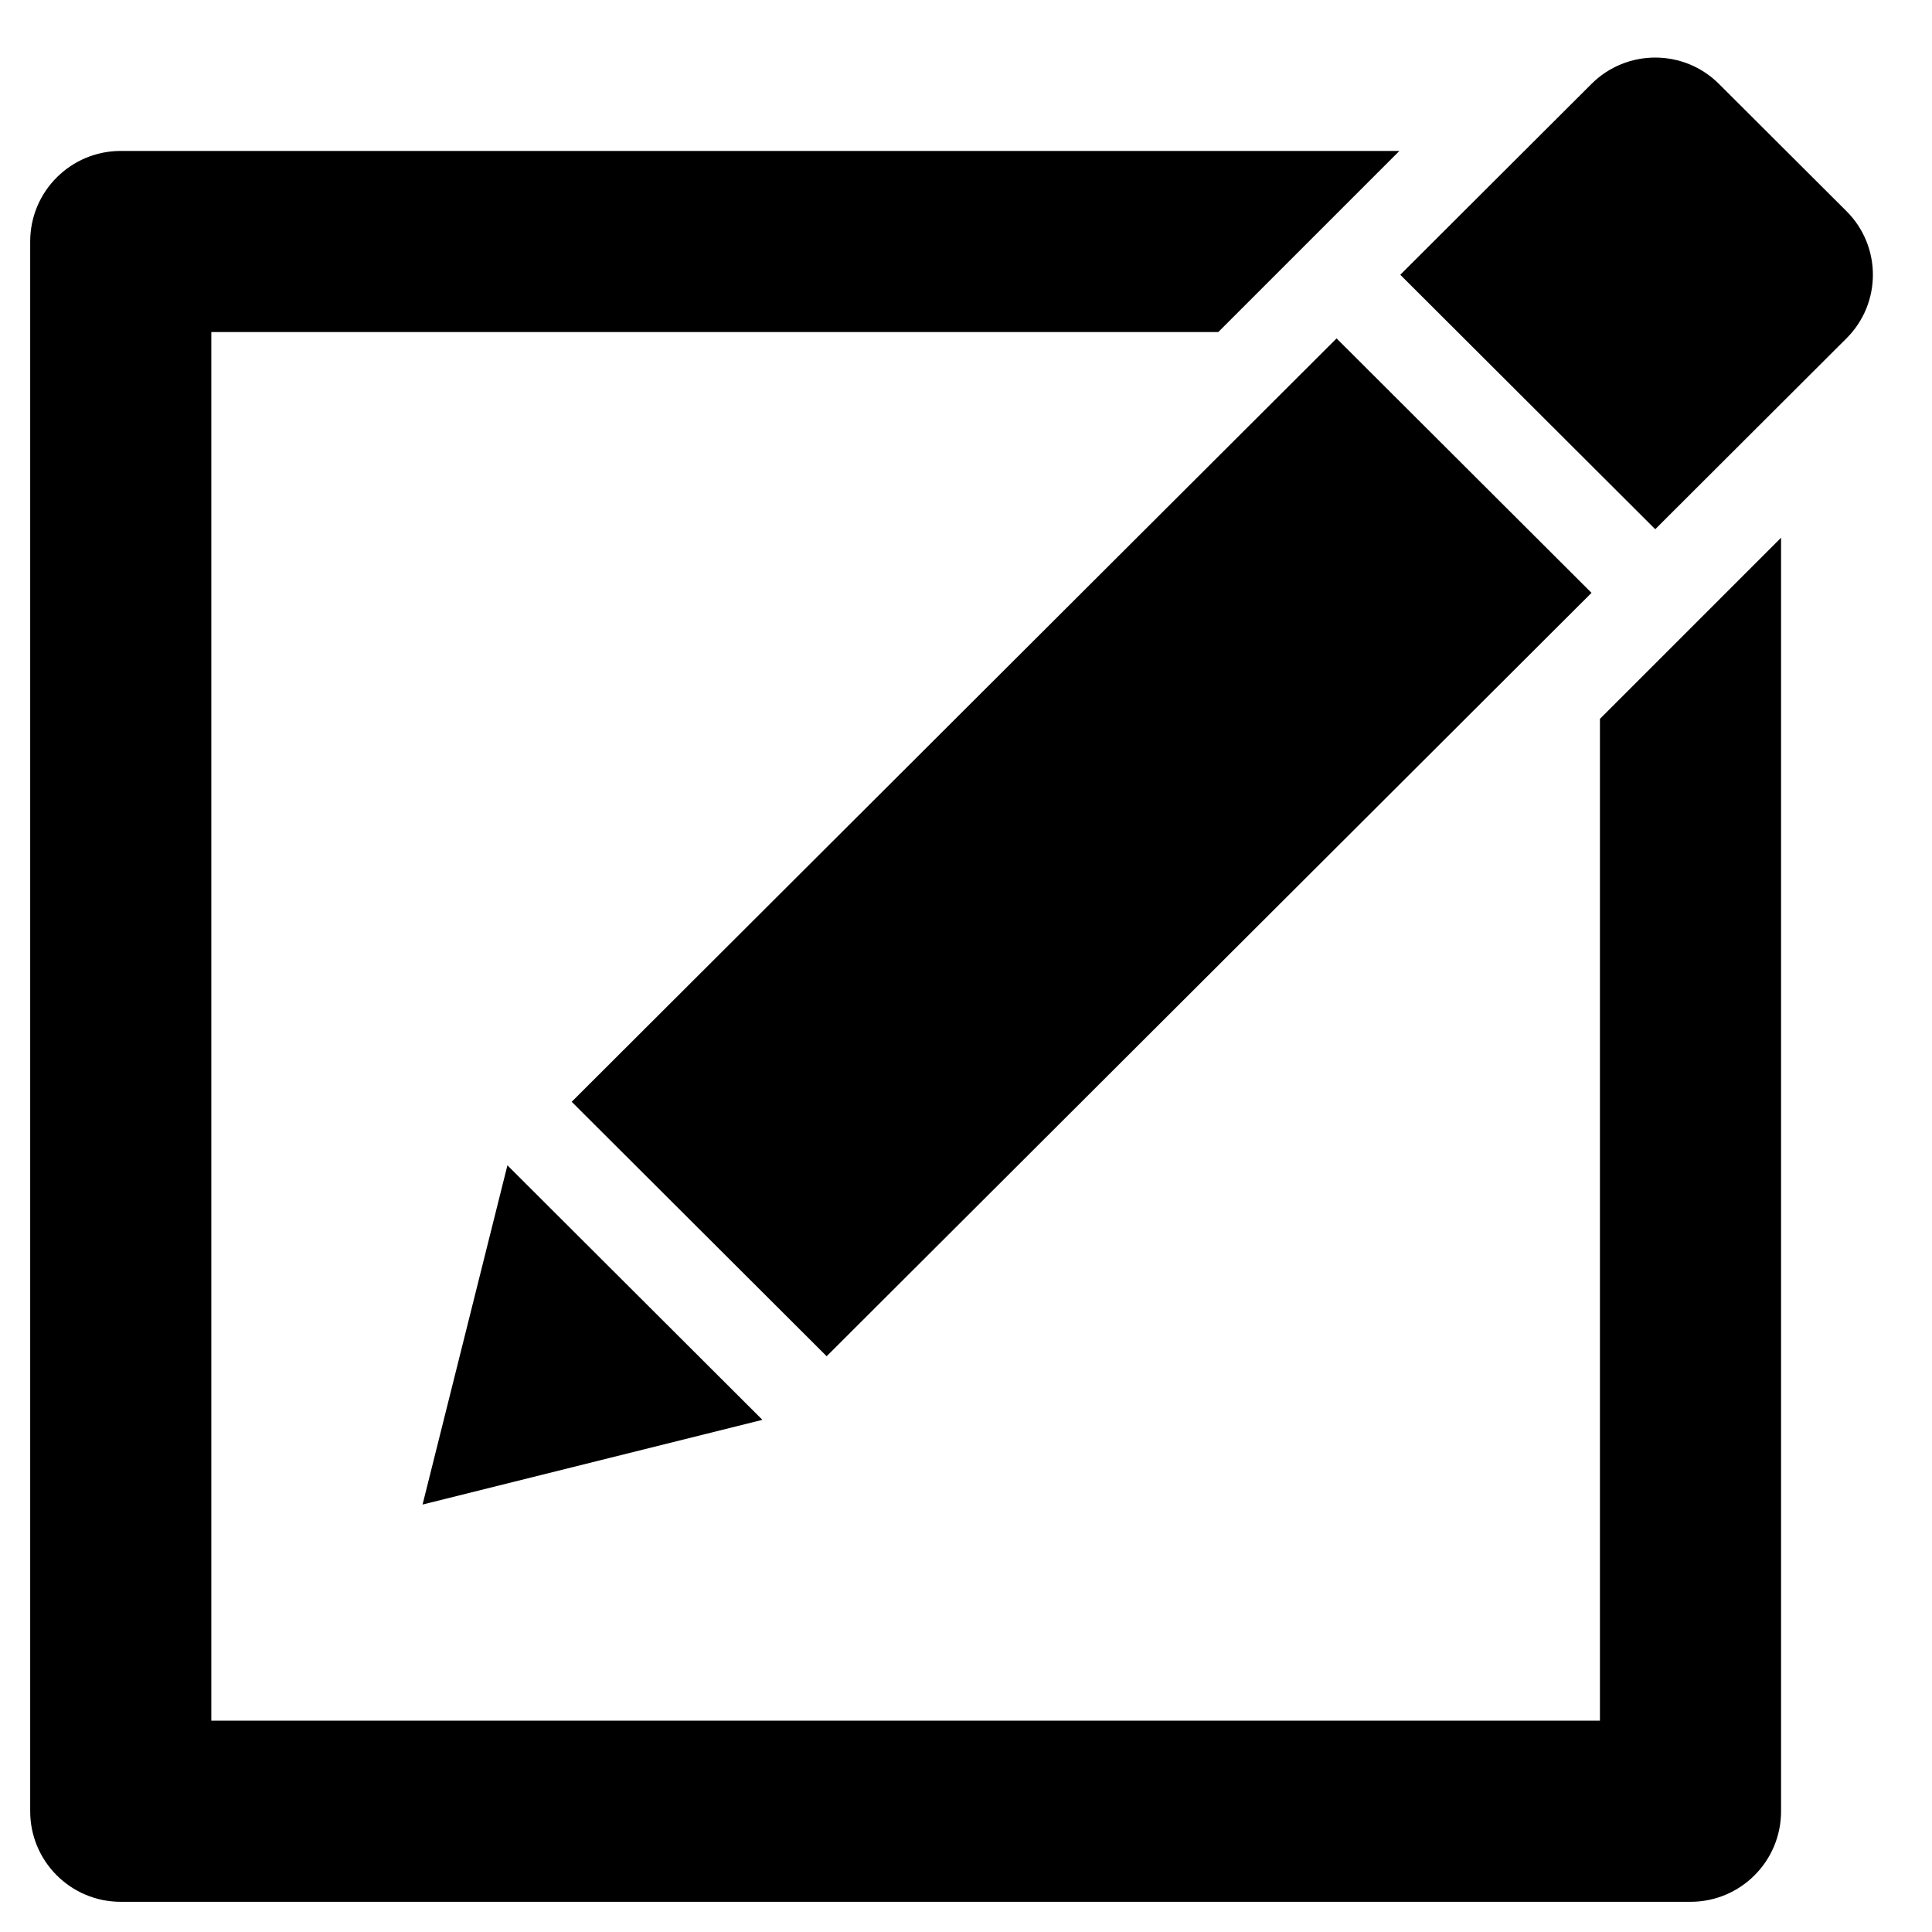
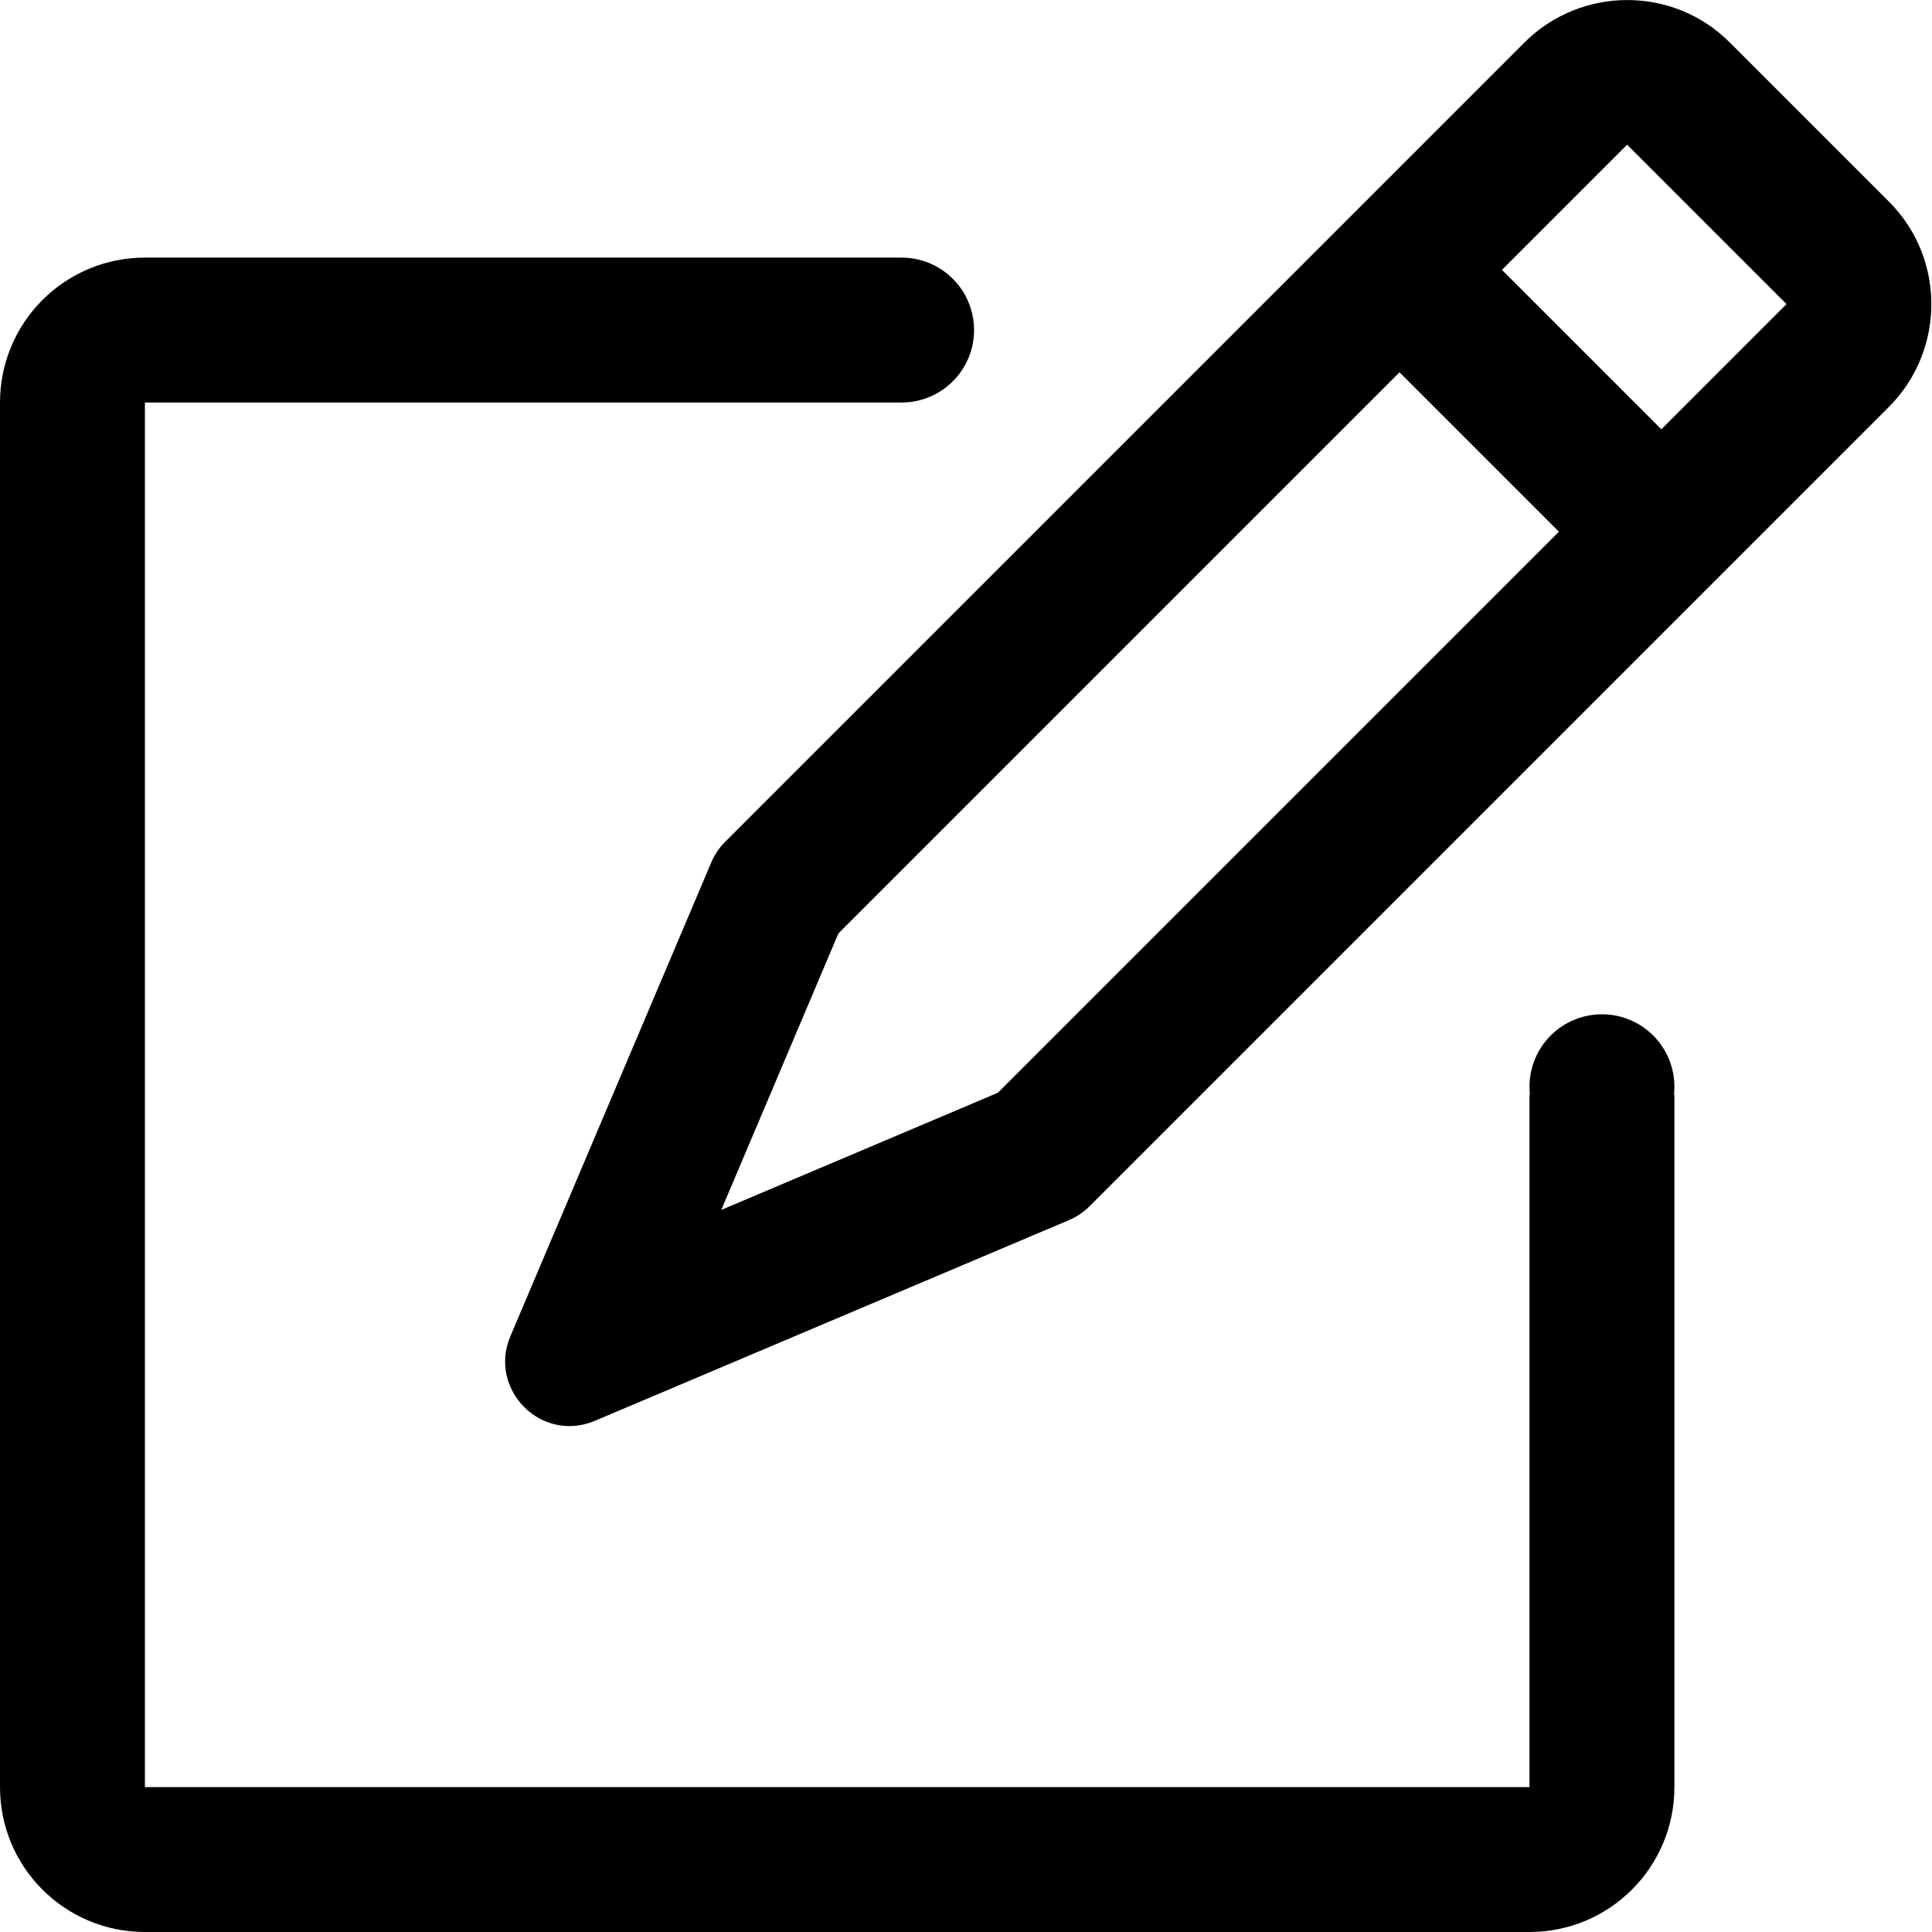
- <svg xmlns="http://www.w3.org/2000/svg" class="icon" viewBox="0 0 1024 1024" width="200" height="200">
-   <defs>
-     <style />
-   </defs>
-   <path d="M978.672 111.92l-67.584-67.44c-18.656-18.624-48.912-18.624-67.568 0L742.176 145.632l135.136 134.864 101.344-101.152c18.688-18.608 18.688-48.8.016-67.424zM848 912H112V176h533.712l96-96H64c-26.512 0-48 21.488-48 48v832c0 26.512 21.488 48 48 48h832c26.512 0 48-21.488 48-48V285.008l-96 96V912zm-4.464-597.776L708.416 179.36 303.008 583.968l135.136 134.864 405.392-404.608zM223.968 797.44l180.128-44.896-135.152-134.896-44.976 179.792z" />
+ <svg xmlns="http://www.w3.org/2000/svg" width="128" height="128">
+   <path d="M106.133 67.2a4.797 4.797 0 0 0-4.8 4.8c0 .187.014.36.027.533h-.027V118.4H9.6V26.667h50.133c2.654 0 4.8-2.147 4.8-4.8 0-2.654-2.146-4.8-4.8-4.8H9.6a9.594 9.594 0 0 0-9.6 9.6V118.4c0 5.307 4.293 9.6 9.6 9.6h91.733c5.307 0 9.6-4.293 9.6-9.6V72.533h-.026c.013-.173.026-.346.026-.533 0-2.653-2.146-4.8-4.8-4.8z" />
+   <path d="M125.16 13.373L114.587 2.8c-3.747-3.747-9.854-3.72-13.6.027l-52.96 52.96a4.264 4.264 0 0 0-.907 1.36L33.813 88.533c-.746 1.76-.226 3.534.907 4.68 1.133 1.147 2.92 1.667 4.693.92l31.4-13.293c.507-.213.96-.52 1.36-.907l52.96-52.96c3.747-3.746 3.774-9.853.027-13.6zM66.107 72.4l-18.32 7.76 7.76-18.32L92.72 24.667l10.56 10.56L66.107 72.4zm52.226-52.227l-8.266 8.267-10.56-10.56 8.266-8.267.027-.026 10.56 10.56-.027.026z" />
</svg>
